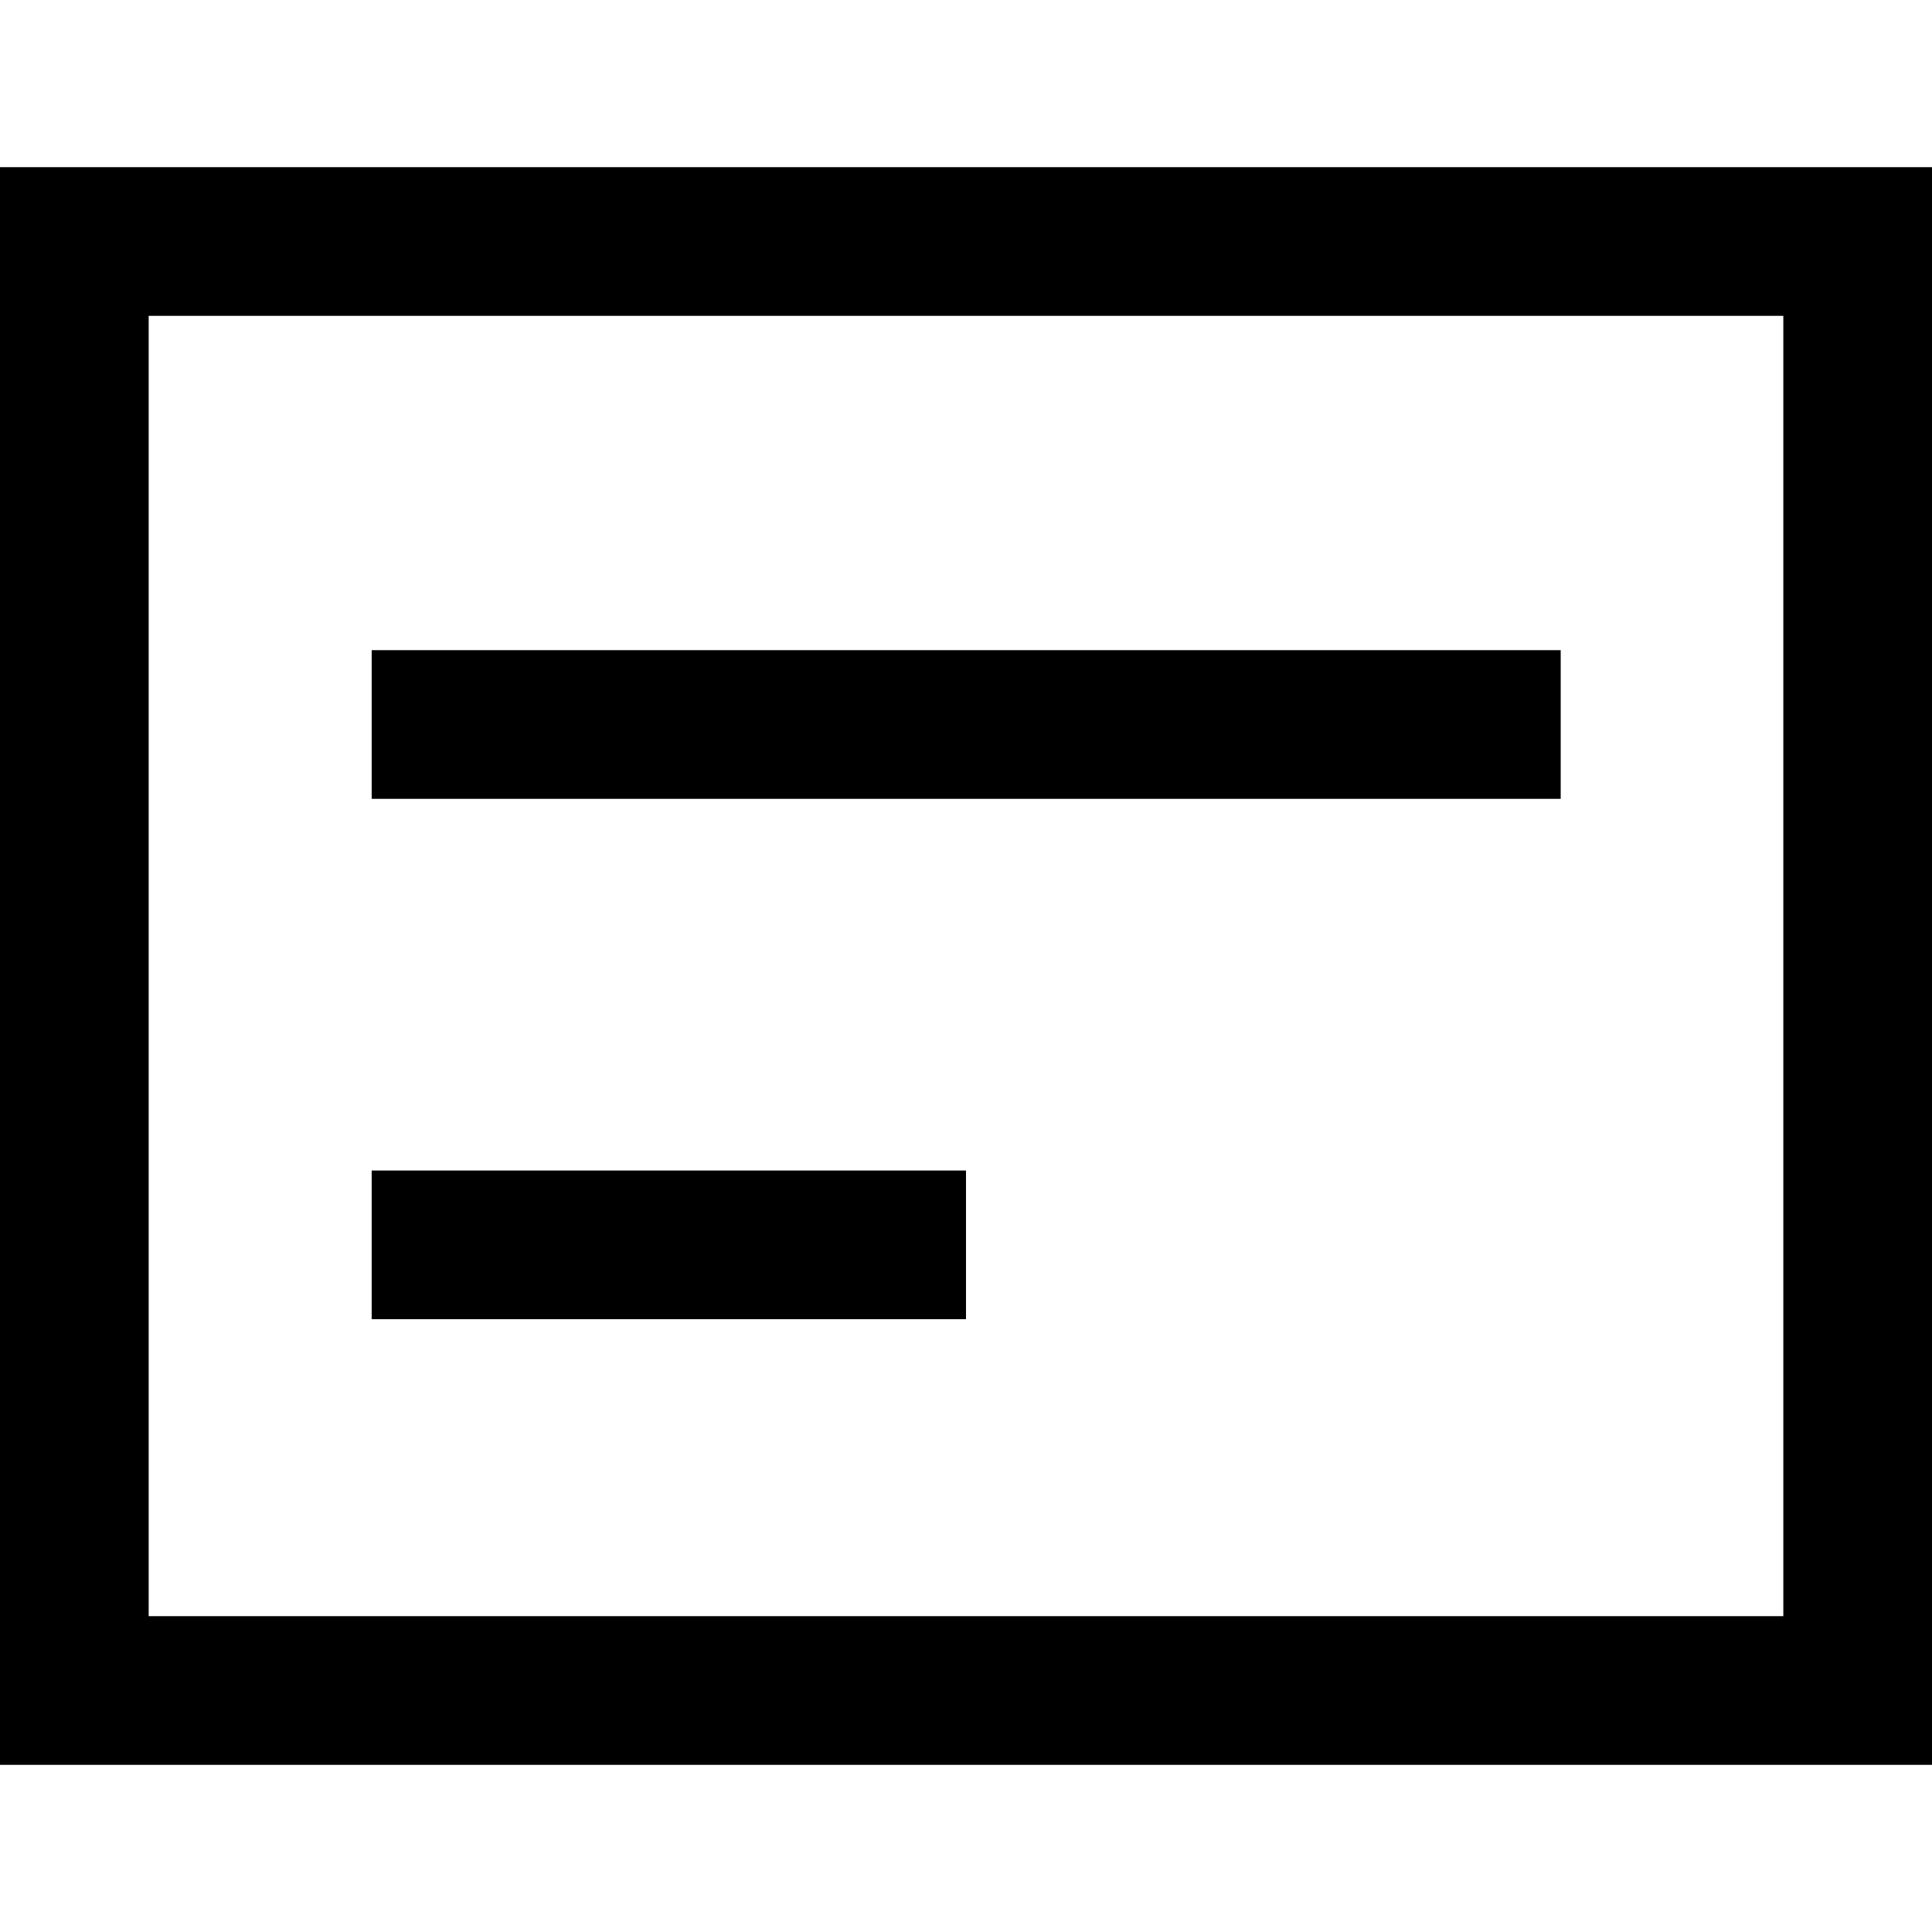
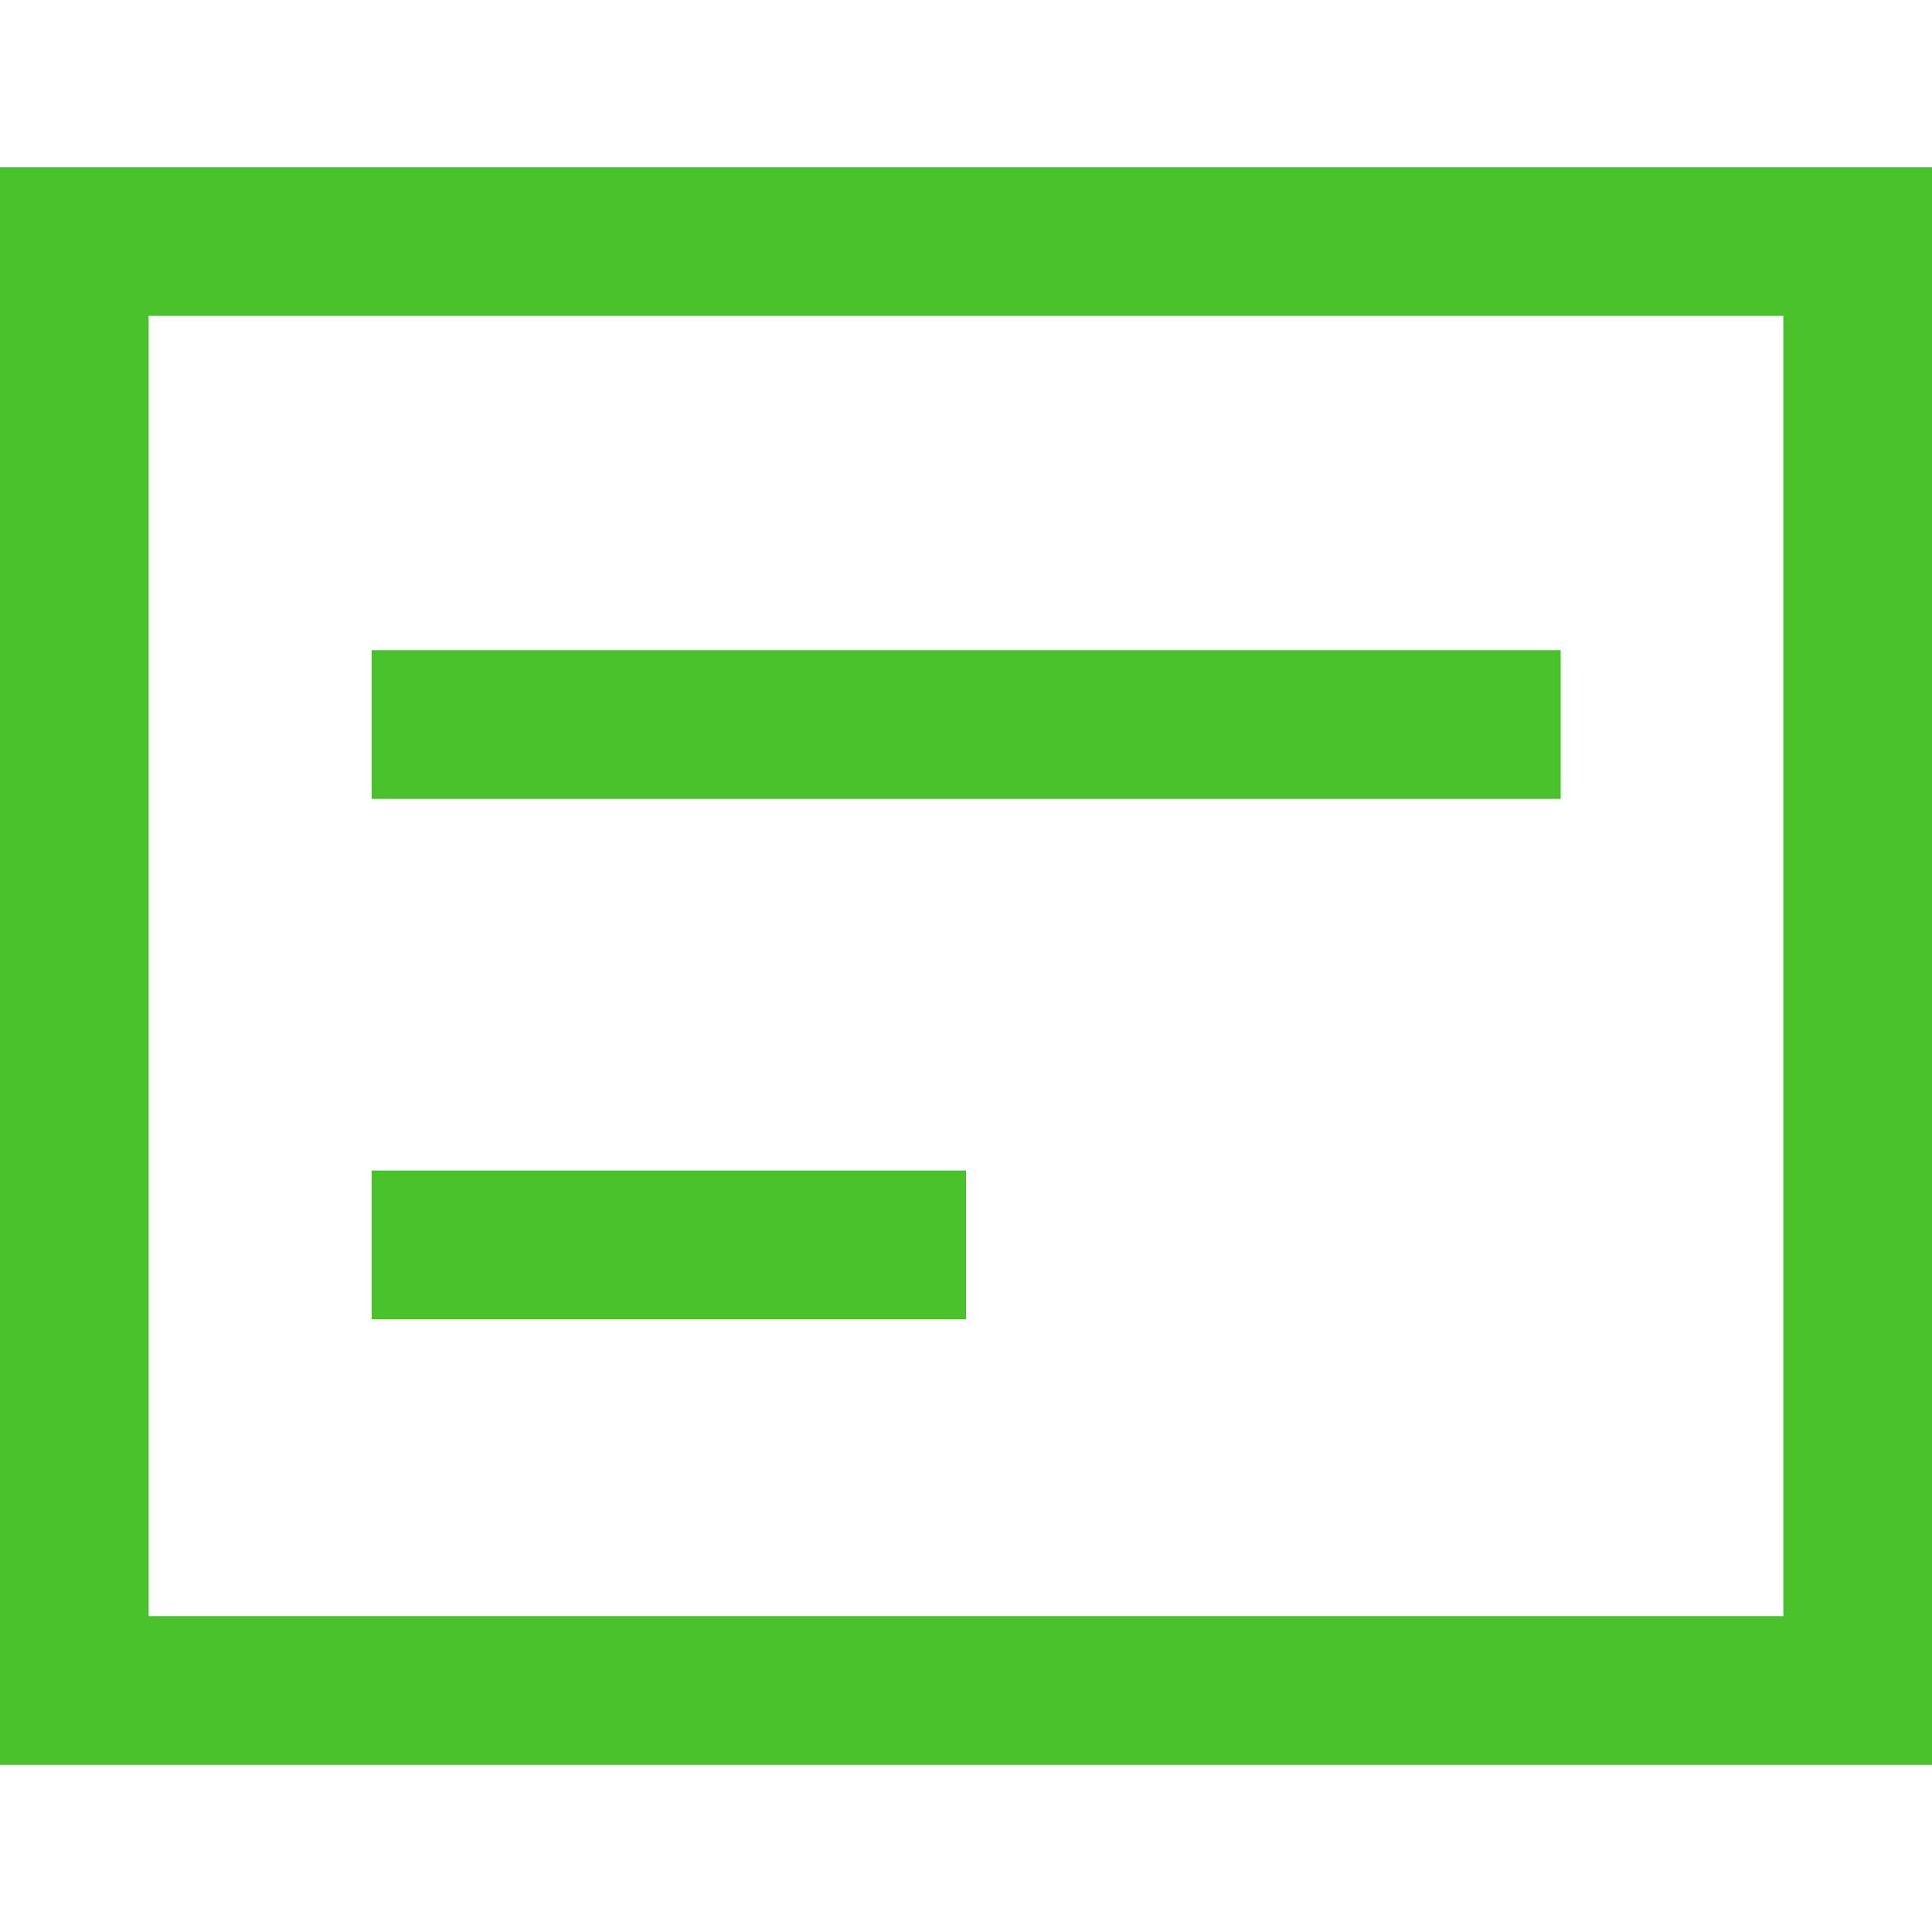
- <svg xmlns="http://www.w3.org/2000/svg" version="1.1" id="Layer_1" x="0px" y="0px" viewBox="0 0 512 512" style="enable-background:new 0 0 512 512;" xml:space="preserve">
+ <svg xmlns="http://www.w3.org/2000/svg" version="1.1" fill="#49C12B" id="Layer_1" x="0px" y="0px" viewBox="0 0 512 512" style="enable-background:new 0 0 512 512;" xml:space="preserve">
  <g>
    <rect x="98.5" y="172.3" width="315.1" height="39.4" />
    <rect x="98.5" y="310.2" width="157.5" height="39.4" />
    <path d="M0,44.3v423.4h512V44.3H0z M472.6,428.3H39.4V83.7h433.2V428.3z" />
  </g>
</svg>
